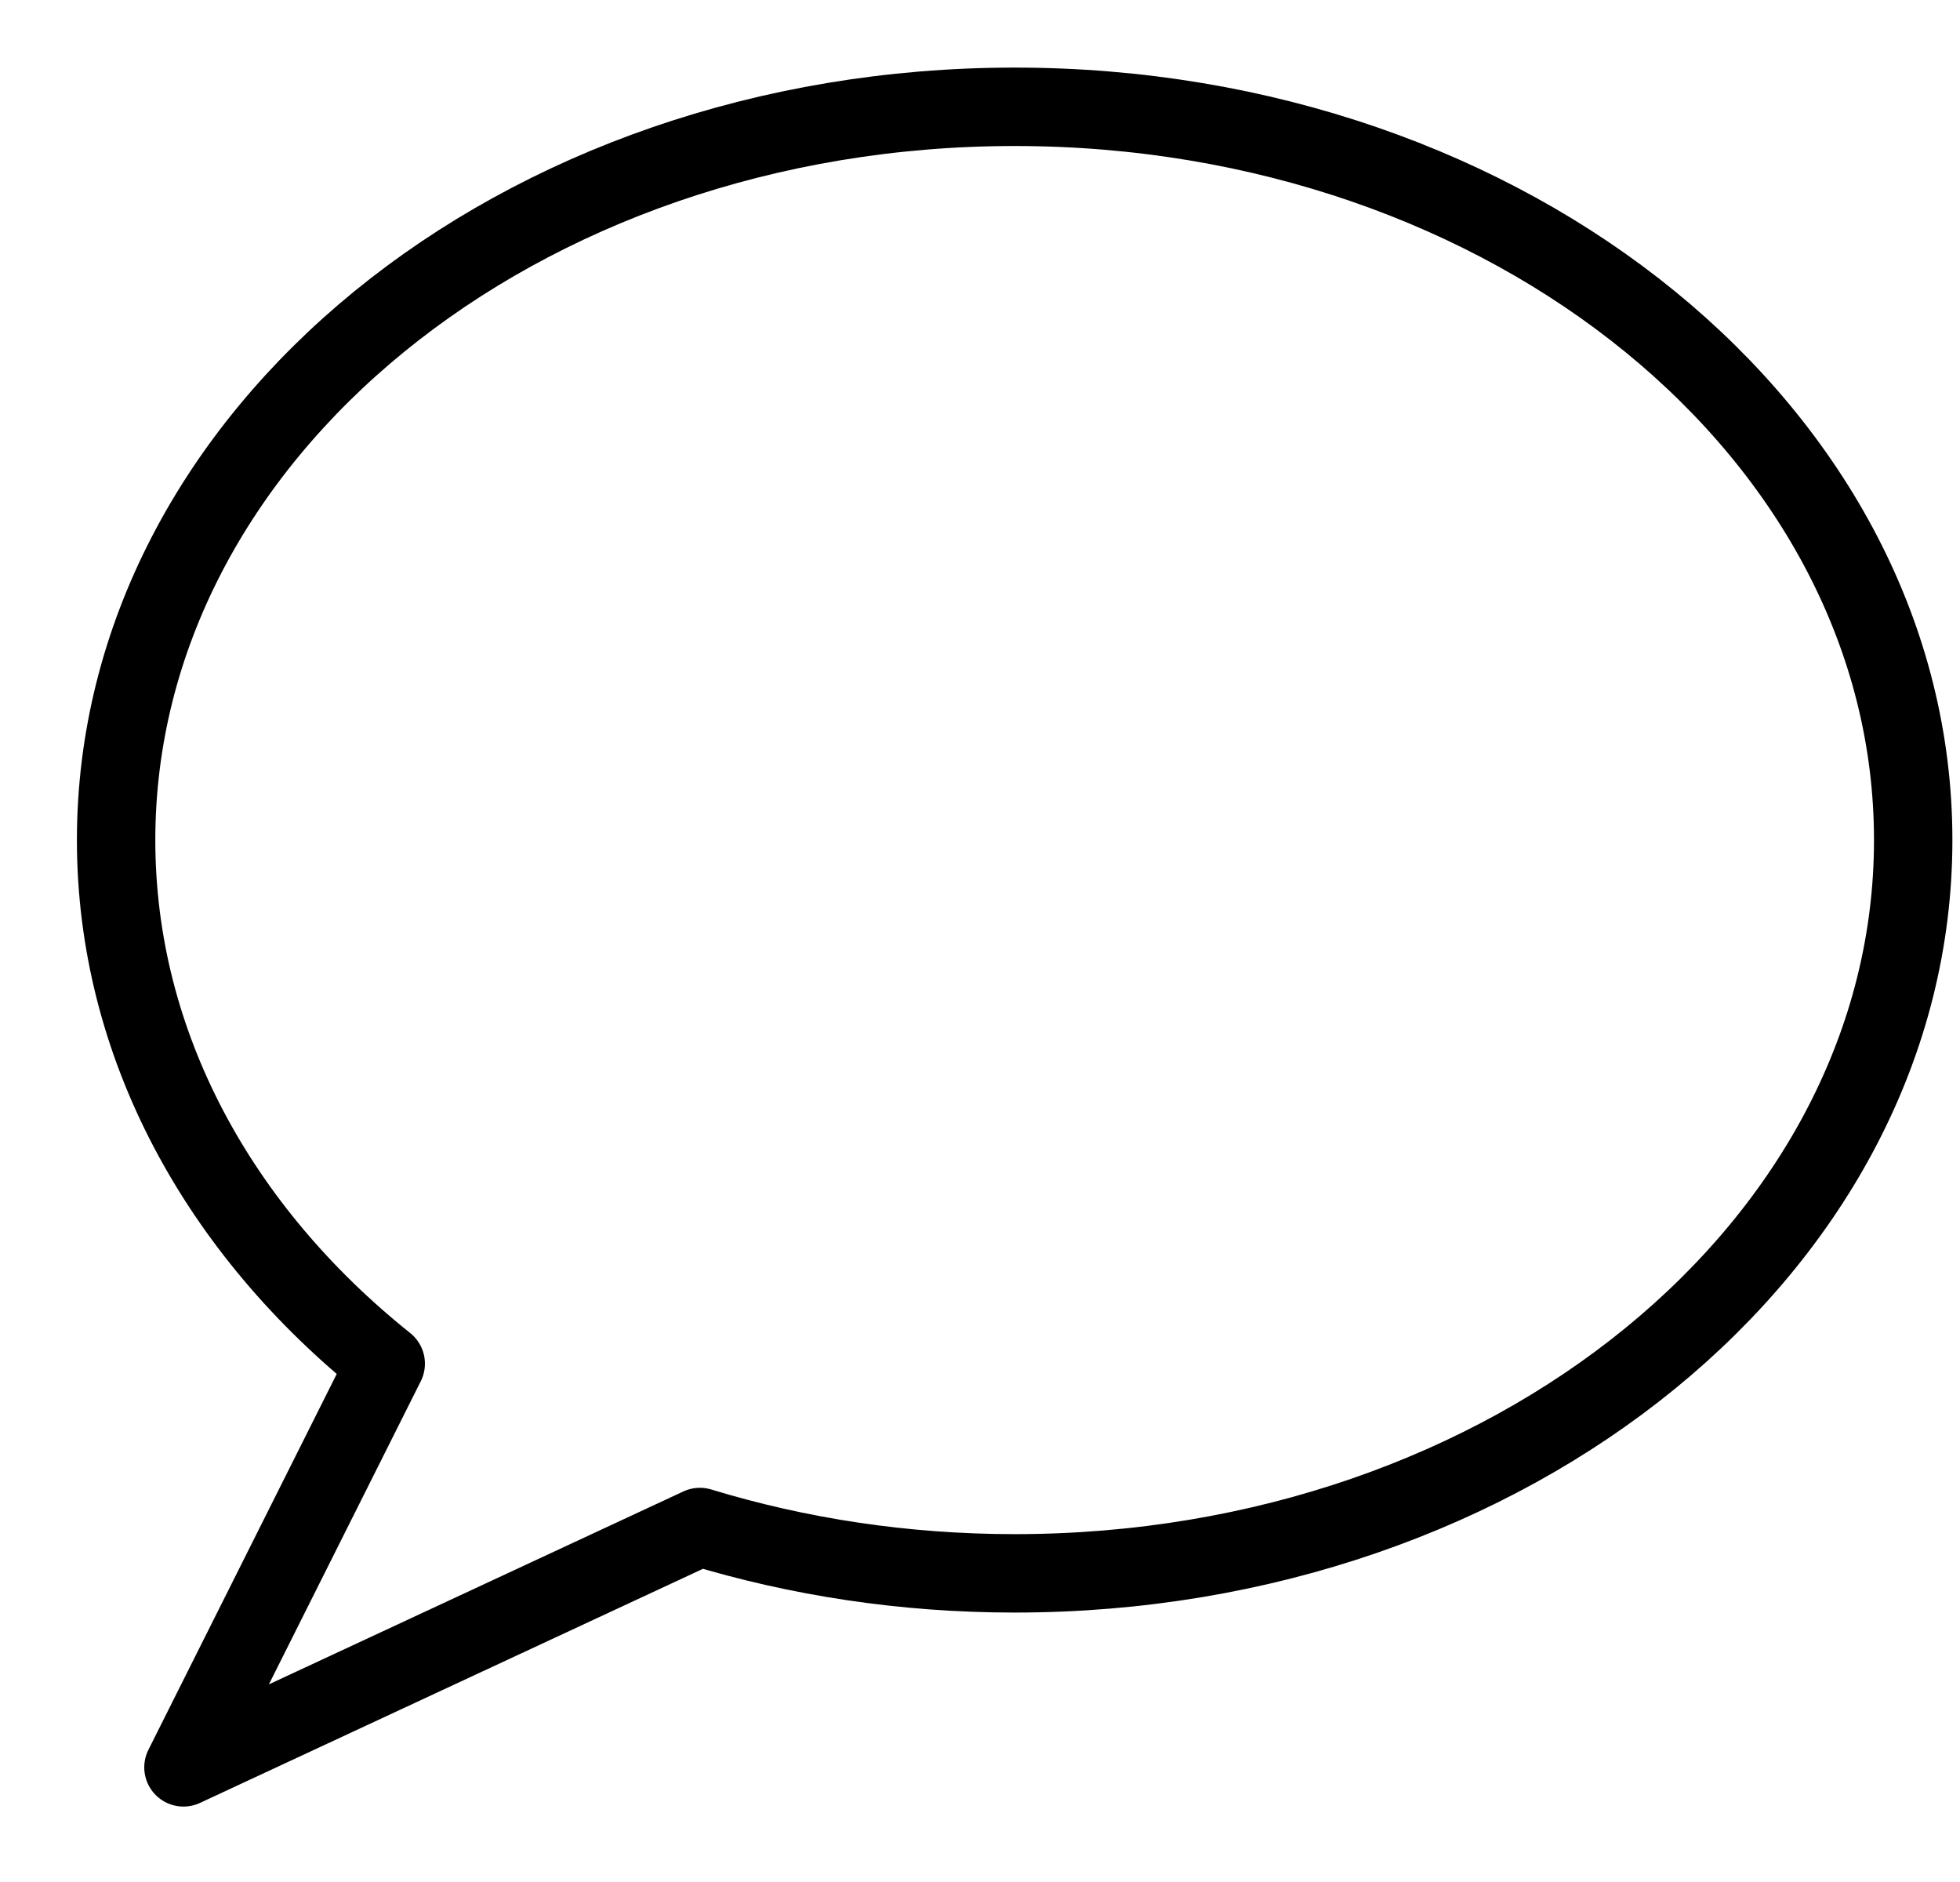
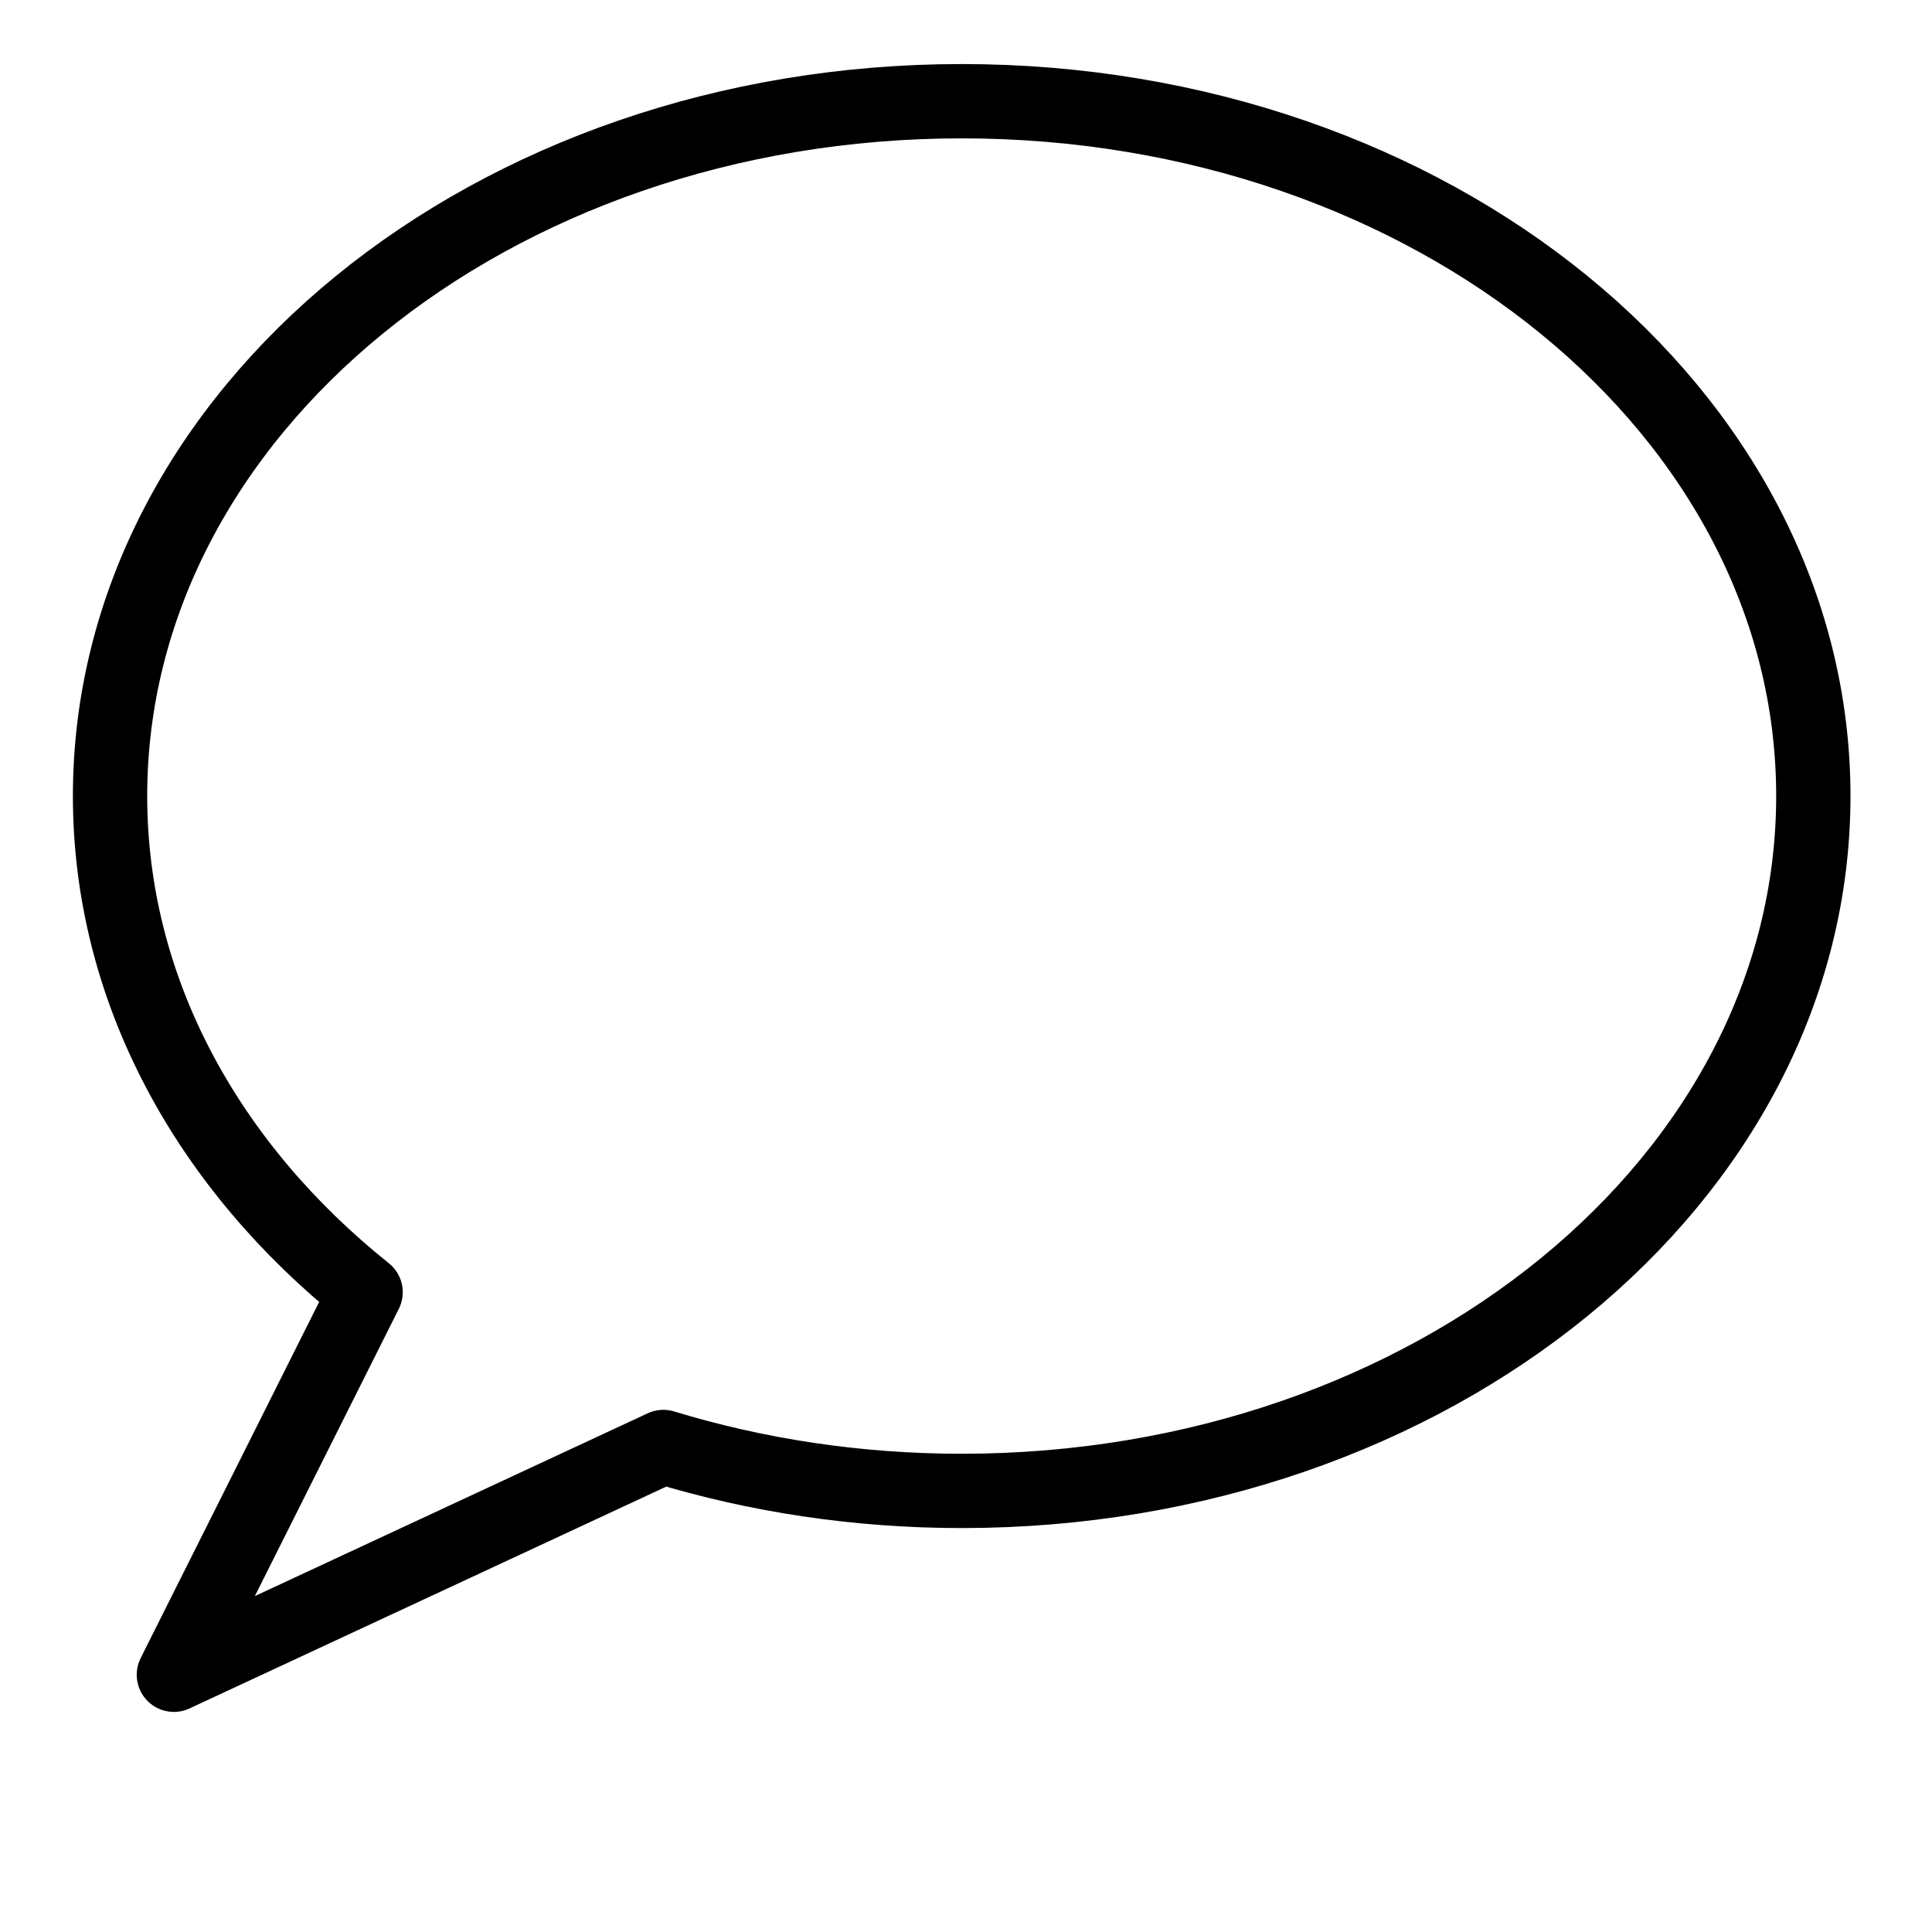
- <svg xmlns="http://www.w3.org/2000/svg" width="25px" height="24px" viewBox="0 0 25 24" version="1.1">
+ <svg xmlns="http://www.w3.org/2000/svg" width="26px" height="26px" viewBox="0 0 26 26" version="1.1">
  <defs />
  <g id="Nytt-" stroke="none" stroke-width="1" fill="none" fill-rule="evenodd" stroke-linejoin="round">
    <g id="Innboks" transform="translate(-273, -549)" stroke="#000000">
      <g id="Innboks_design" transform="translate(235, 48)">
        <g id="Melding-normal" transform="translate(39, 502)">
          <path d="M23.403,9.713 C23.403,14.876 18.272,19.064 11.942,19.064 C10.529,19.064 9.177,18.854 7.927,18.473 L1.34,21.538 L3.92,16.39 C1.798,14.694 0.481,12.328 0.481,9.713 C0.481,4.548 5.612,0.362 11.942,0.362 C18.272,0.362 23.403,4.548 23.403,9.713 L23.403,9.713 Z" id="Stroke-384" />
        </g>
      </g>
    </g>
  </g>
</svg>
